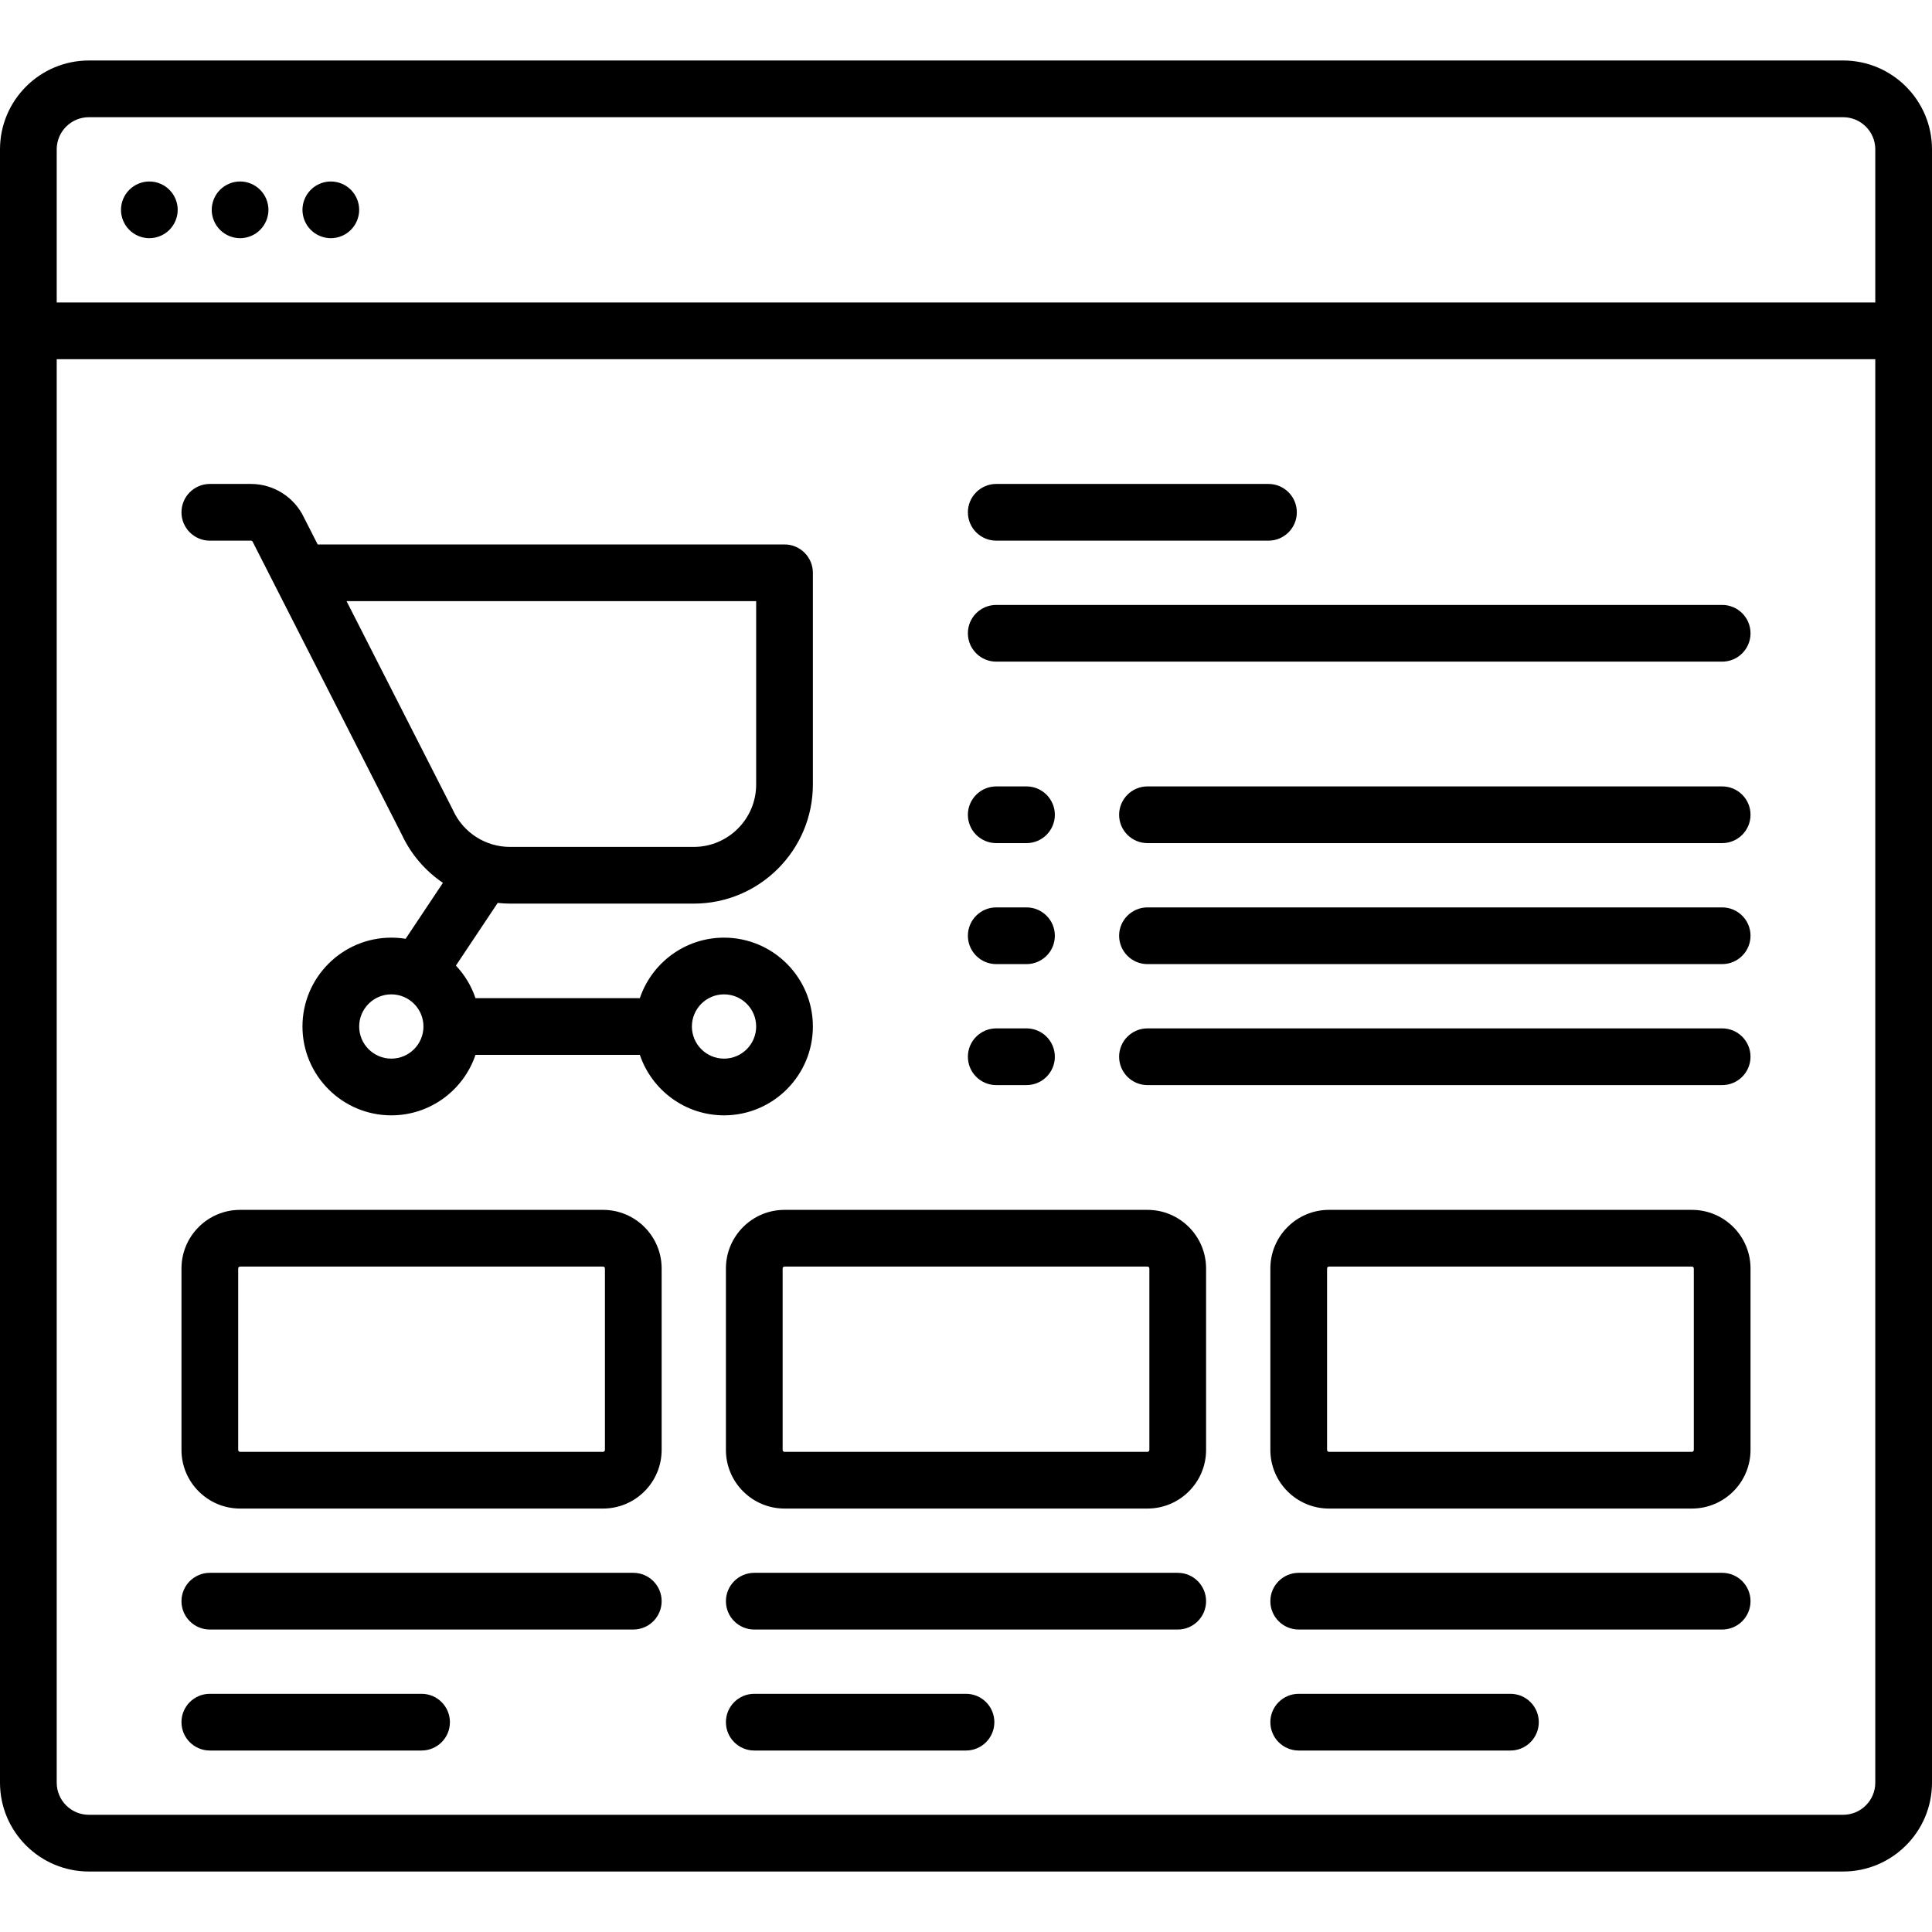
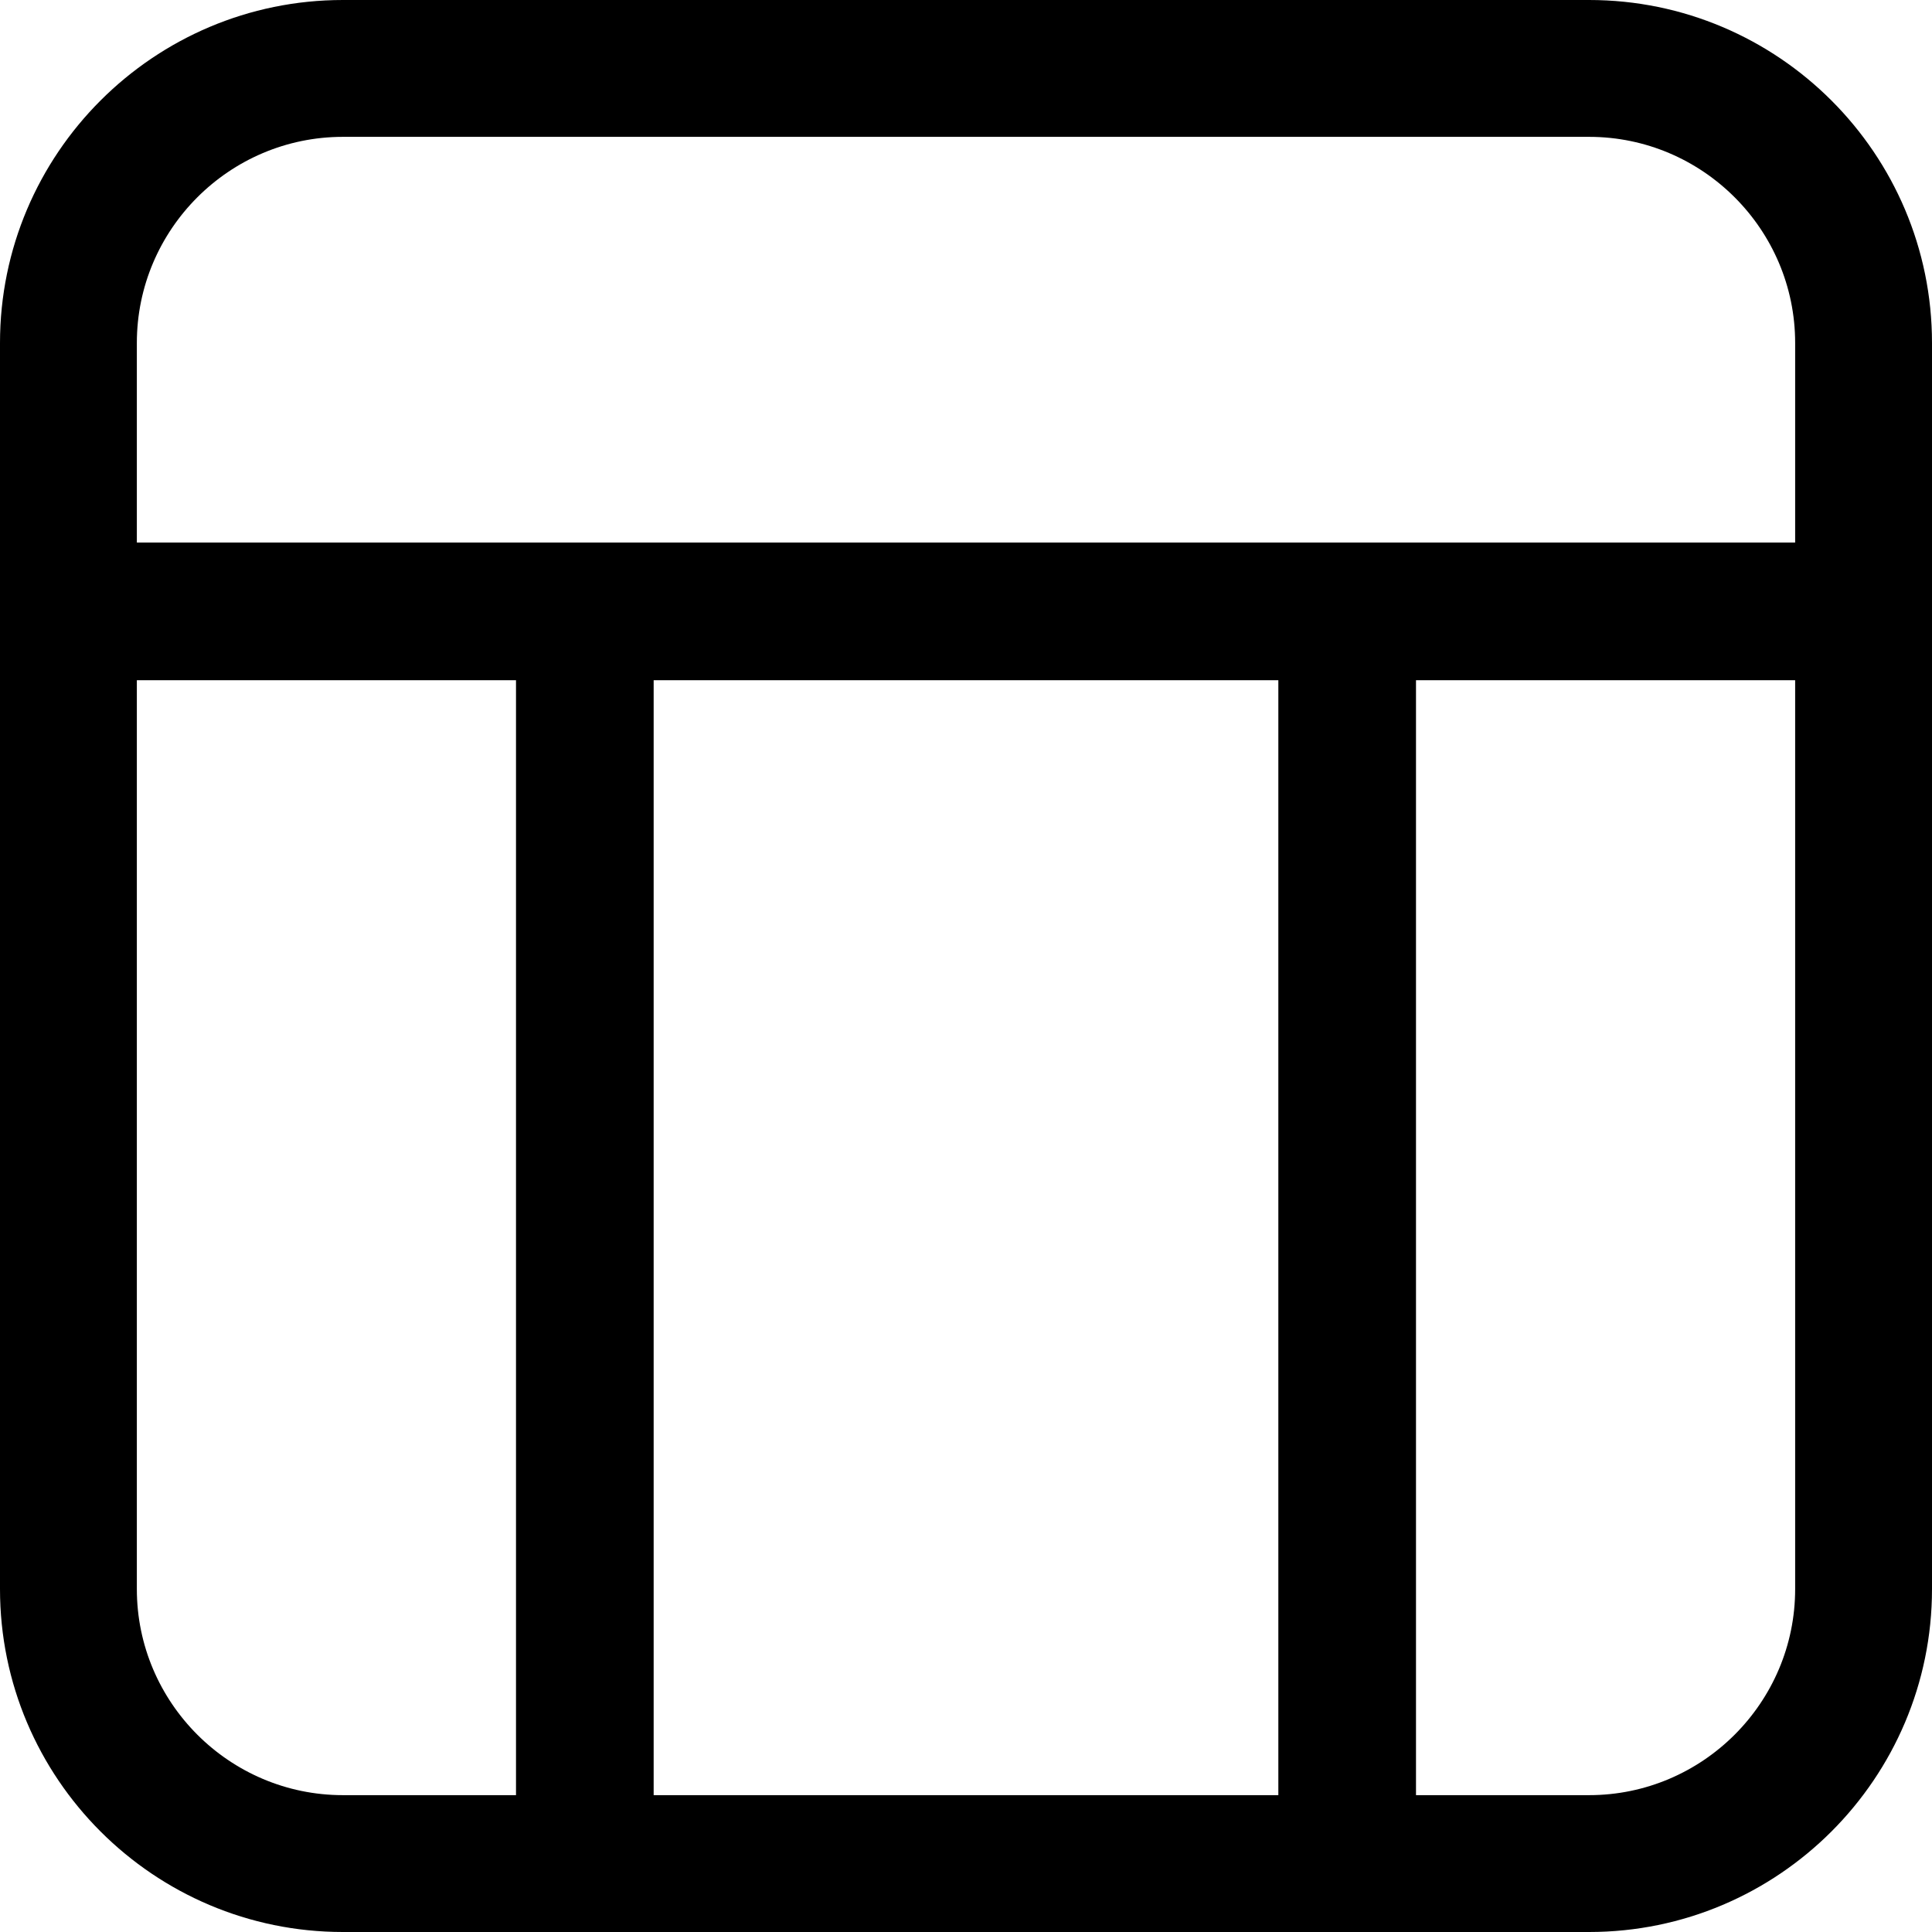
- <svg xmlns="http://www.w3.org/2000/svg" fill="#000000" height="800px" width="800px" version="1.1" viewBox="0 0 511 511" enable-background="new 0 0 511 511">
-   <g>
-     <path d="m487.5,16h-464c-12.958,0-23.5,10.542-23.5,23.5v432c0,12.958 10.542,23.5 23.5,23.5h464c12.958,0 23.5-10.542 23.5-23.5v-432c0-12.958-10.542-23.5-23.5-23.5zm-464,15h464c4.687,0 8.5,3.813 8.5,8.5v40.5h-481v-40.5c0-4.687 3.813-8.5 8.5-8.5zm464,449h-464c-4.687,0-8.5-3.813-8.5-8.5v-376.5h481v376.5c0,4.687-3.813,8.5-8.5,8.5z" />
-     <path d="m39.5,63c1.97,0 3.91-0.8 5.3-2.2 1.4-1.39 2.2-3.33 2.2-5.3 0-1.97-0.8-3.91-2.2-5.3-1.39-1.4-3.32-2.2-5.3-2.2-1.97,0-3.91,0.8-5.3,2.2-1.4,1.39-2.2,3.33-2.2,5.3 0,1.97 0.8,3.91 2.2,5.3 1.39,1.399 3.33,2.2 5.3,2.2z" />
-     <path d="m63.5,63c1.97,0 3.91-0.8 5.3-2.2 1.4-1.39 2.2-3.33 2.2-5.3 0-1.97-0.8-3.91-2.2-5.3-1.39-1.4-3.32-2.2-5.3-2.2-1.97,0-3.91,0.8-5.3,2.2-1.4,1.39-2.2,3.33-2.2,5.3 0,1.97 0.8,3.91 2.2,5.3 1.39,1.399 3.33,2.2 5.3,2.2z" />
-     <path d="m87.5,63c1.97,0 3.91-0.8 5.3-2.2 1.4-1.39 2.2-3.33 2.2-5.3 0-1.97-0.8-3.91-2.2-5.3-1.39-1.4-3.32-2.2-5.3-2.2-1.97,0-3.91,0.8-5.3,2.2-1.4,1.39-2.2,3.33-2.2,5.3 0,1.97 0.8,3.91 2.2,5.3 1.39,1.399 3.33,2.2 5.3,2.2z" />
-     <path d="m215,271.5c0-12.958-10.542-23.5-23.5-23.5-10.336,0-19.128,6.71-22.266,16h-43.469c-1.096-3.244-2.879-6.171-5.179-8.609l11.051-16.577c1.064,0.11 2.135,0.186 3.218,0.186h48.645c17.369,0 31.5-14.131 31.5-31.5v-56c0-4.142-3.358-7.5-7.5-7.5h-123.477l-3.64-7.148c-2.556-5.383-8.033-8.852-14.002-8.852h-10.881c-4.142,0-7.5,3.358-7.5,7.5s3.358,7.5 7.5,7.5h10.881c0.194,0 0.373,0.114 0.454,0.29 0.041,0.088 0.083,0.175 0.127,0.261l39.358,77.289c2.438,5.214 6.23,9.539 10.828,12.668l-9.867,14.8c-1.232-0.2-2.494-0.308-3.781-0.308-12.958,0-23.5,10.542-23.5,23.5s10.542,23.5 23.5,23.5c10.336,0 19.128-6.71 22.266-16h43.469c3.138,9.29 11.93,16 22.266,16 12.957,0 23.499-10.542 23.499-23.5zm-123.338-112.5h108.338v48.5c0,9.098-7.402,16.5-16.5,16.5h-48.644c-6.413,0-12.294-3.763-14.981-9.586-0.041-0.087-0.083-0.174-0.126-0.26l-28.087-55.154zm11.838,121c-4.687,0-8.5-3.813-8.5-8.5s3.813-8.5 8.5-8.5 8.5,3.813 8.5,8.5-3.813,8.5-8.5,8.5zm88,0c-4.687,0-8.5-3.813-8.5-8.5s3.813-8.5 8.5-8.5 8.5,3.813 8.5,8.5-3.813,8.5-8.5,8.5z" />
-     <path d="m303.5,320h-96c-8.547,0-15.5,6.953-15.5,15.5v48c0,8.547 6.953,15.5 15.5,15.5h96c8.547,0 15.5-6.953 15.5-15.5v-48c0-8.547-6.953-15.5-15.5-15.5zm.5,63.5c0,0.276-0.224,0.5-0.5,0.5h-96c-0.276,0-0.5-0.224-0.5-0.5v-48c0-0.276 0.224-0.5 0.5-0.5h96c0.276,0 0.5,0.224 0.5,0.5v48z" />
-     <path d="m159.5,320h-96c-8.547,0-15.5,6.953-15.5,15.5v48c0,8.547 6.953,15.5 15.5,15.5h96c8.547,0 15.5-6.953 15.5-15.5v-48c0-8.547-6.953-15.5-15.5-15.5zm.5,63.5c0,0.276-0.224,0.5-0.5,0.5h-96c-0.276,0-0.5-0.224-0.5-0.5v-48c0-0.276 0.224-0.5 0.5-0.5h96c0.276,0 0.5,0.224 0.5,0.5v48z" />
-     <path d="m447.5,320h-96c-8.547,0-15.5,6.953-15.5,15.5v48c0,8.547 6.953,15.5 15.5,15.5h96c8.547,0 15.5-6.953 15.5-15.5v-48c0-8.547-6.953-15.5-15.5-15.5zm.5,63.5c0,0.276-0.224,0.5-0.5,0.5h-96c-0.276,0-0.5-0.224-0.5-0.5v-48c0-0.276 0.224-0.5 0.5-0.5h96c0.276,0 0.5,0.224 0.5,0.5v48z" />
-     <path d="m167.5,416h-112c-4.142,0-7.5,3.358-7.5,7.5s3.358,7.5 7.5,7.5h112c4.142,0 7.5-3.358 7.5-7.5s-3.358-7.5-7.5-7.5z" />
-     <path d="m311.5,416h-112c-4.142,0-7.5,3.358-7.5,7.5s3.358,7.5 7.5,7.5h112c4.142,0 7.5-3.358 7.5-7.5s-3.358-7.5-7.5-7.5z" />
-     <path d="m455.5,416h-112c-4.142,0-7.5,3.358-7.5,7.5s3.358,7.5 7.5,7.5h112c4.142,0 7.5-3.358 7.5-7.5s-3.358-7.5-7.5-7.5z" />
-     <path d="m399.5,448h-56c-4.142,0-7.5,3.358-7.5,7.5s3.358,7.5 7.5,7.5h56c4.142,0 7.5-3.358 7.5-7.5s-3.358-7.5-7.5-7.5z" />
-     <path d="m255.5,448h-56c-4.142,0-7.5,3.358-7.5,7.5s3.358,7.5 7.5,7.5h56c4.142,0 7.5-3.358 7.5-7.5s-3.358-7.5-7.5-7.5z" />
-     <path d="m111.5,448h-56c-4.142,0-7.5,3.358-7.5,7.5s3.358,7.5 7.5,7.5h56c4.142,0 7.5-3.358 7.5-7.5s-3.358-7.5-7.5-7.5z" />
-     <path d="m263.5,143h72c4.142,0 7.5-3.358 7.5-7.5s-3.358-7.5-7.5-7.5h-72c-4.142,0-7.5,3.358-7.5,7.5s3.358,7.5 7.5,7.5z" />
-     <path d="m455.5,160h-192c-4.142,0-7.5,3.358-7.5,7.5s3.358,7.5 7.5,7.5h192c4.142,0 7.5-3.358 7.5-7.5s-3.358-7.5-7.5-7.5z" />
-     <path d="m455.5,208h-152c-4.142,0-7.5,3.358-7.5,7.5s3.358,7.5 7.5,7.5h152c4.142,0 7.5-3.358 7.5-7.5s-3.358-7.5-7.5-7.5z" />
-     <path d="m455.5,240h-152c-4.142,0-7.5,3.358-7.5,7.5s3.358,7.5 7.5,7.5h152c4.142,0 7.5-3.358 7.5-7.5s-3.358-7.5-7.5-7.5z" />
-     <path d="m455.5,272h-152c-4.142,0-7.5,3.358-7.5,7.5s3.358,7.5 7.5,7.5h152c4.142,0 7.5-3.358 7.5-7.5s-3.358-7.5-7.5-7.5z" />
-     <path d="m263.5,223h8c4.142,0 7.5-3.358 7.5-7.5s-3.358-7.5-7.5-7.5h-8c-4.142,0-7.5,3.358-7.5,7.5s3.358,7.5 7.5,7.5z" />
-     <path d="m263.5,255h8c4.142,0 7.5-3.358 7.5-7.5s-3.358-7.5-7.5-7.5h-8c-4.142,0-7.5,3.358-7.5,7.5s3.358,7.5 7.5,7.5z" />
-     <path d="m263.5,287h8c4.142,0 7.5-3.358 7.5-7.5s-3.358-7.5-7.5-7.5h-8c-4.142,0-7.5,3.358-7.5,7.5s3.358,7.5 7.5,7.5z" />
-   </g>
+ <svg fill-rule="evenodd" clip-rule="evenodd" viewBox="0 0 24 24">
+   <path fill-rule="nonzero" d="M19.74 24l-2.98 0 -0.03 0 -0.02 0 -9.42 0 -0.02 0 -0.03 0 -2.98 0c-2.35,0 -4.26,-1.91 -4.26,-4.26l0 -12.12 0 -0.03 0 -0.02 0 -3.31c0,-2.35 1.91,-4.26 4.26,-4.26l15.48 0c2.35,0 4.26,1.91 4.26,4.26l0 3.31 0 0.02 0 0.03 0 12.12c0,2.35 -1.91,4.26 -4.26,4.26zm-3.86 -1.7l0 -13.85 -7.76 0 0 13.85 7.76 0zm1.71 -13.85l0 13.85 2.15 0c1.41,0 2.56,-1.15 2.56,-2.56l0 -11.29 -4.71 0zm-11.18 13.85l0 -13.85 -4.71 0 0 11.29c0,1.41 1.15,2.56 2.56,2.56l2.15 0zm-4.71 -15.56l5.54 0 0.03 0 0.02 0 9.42 0 0.02 0 0.03 0 5.54 0 0 -2.48c0,-1.41 -1.15,-2.56 -2.56,-2.56l-15.48 0c-1.41,0 -2.56,1.15 -2.56,2.56l0 2.48z" />
</svg>
